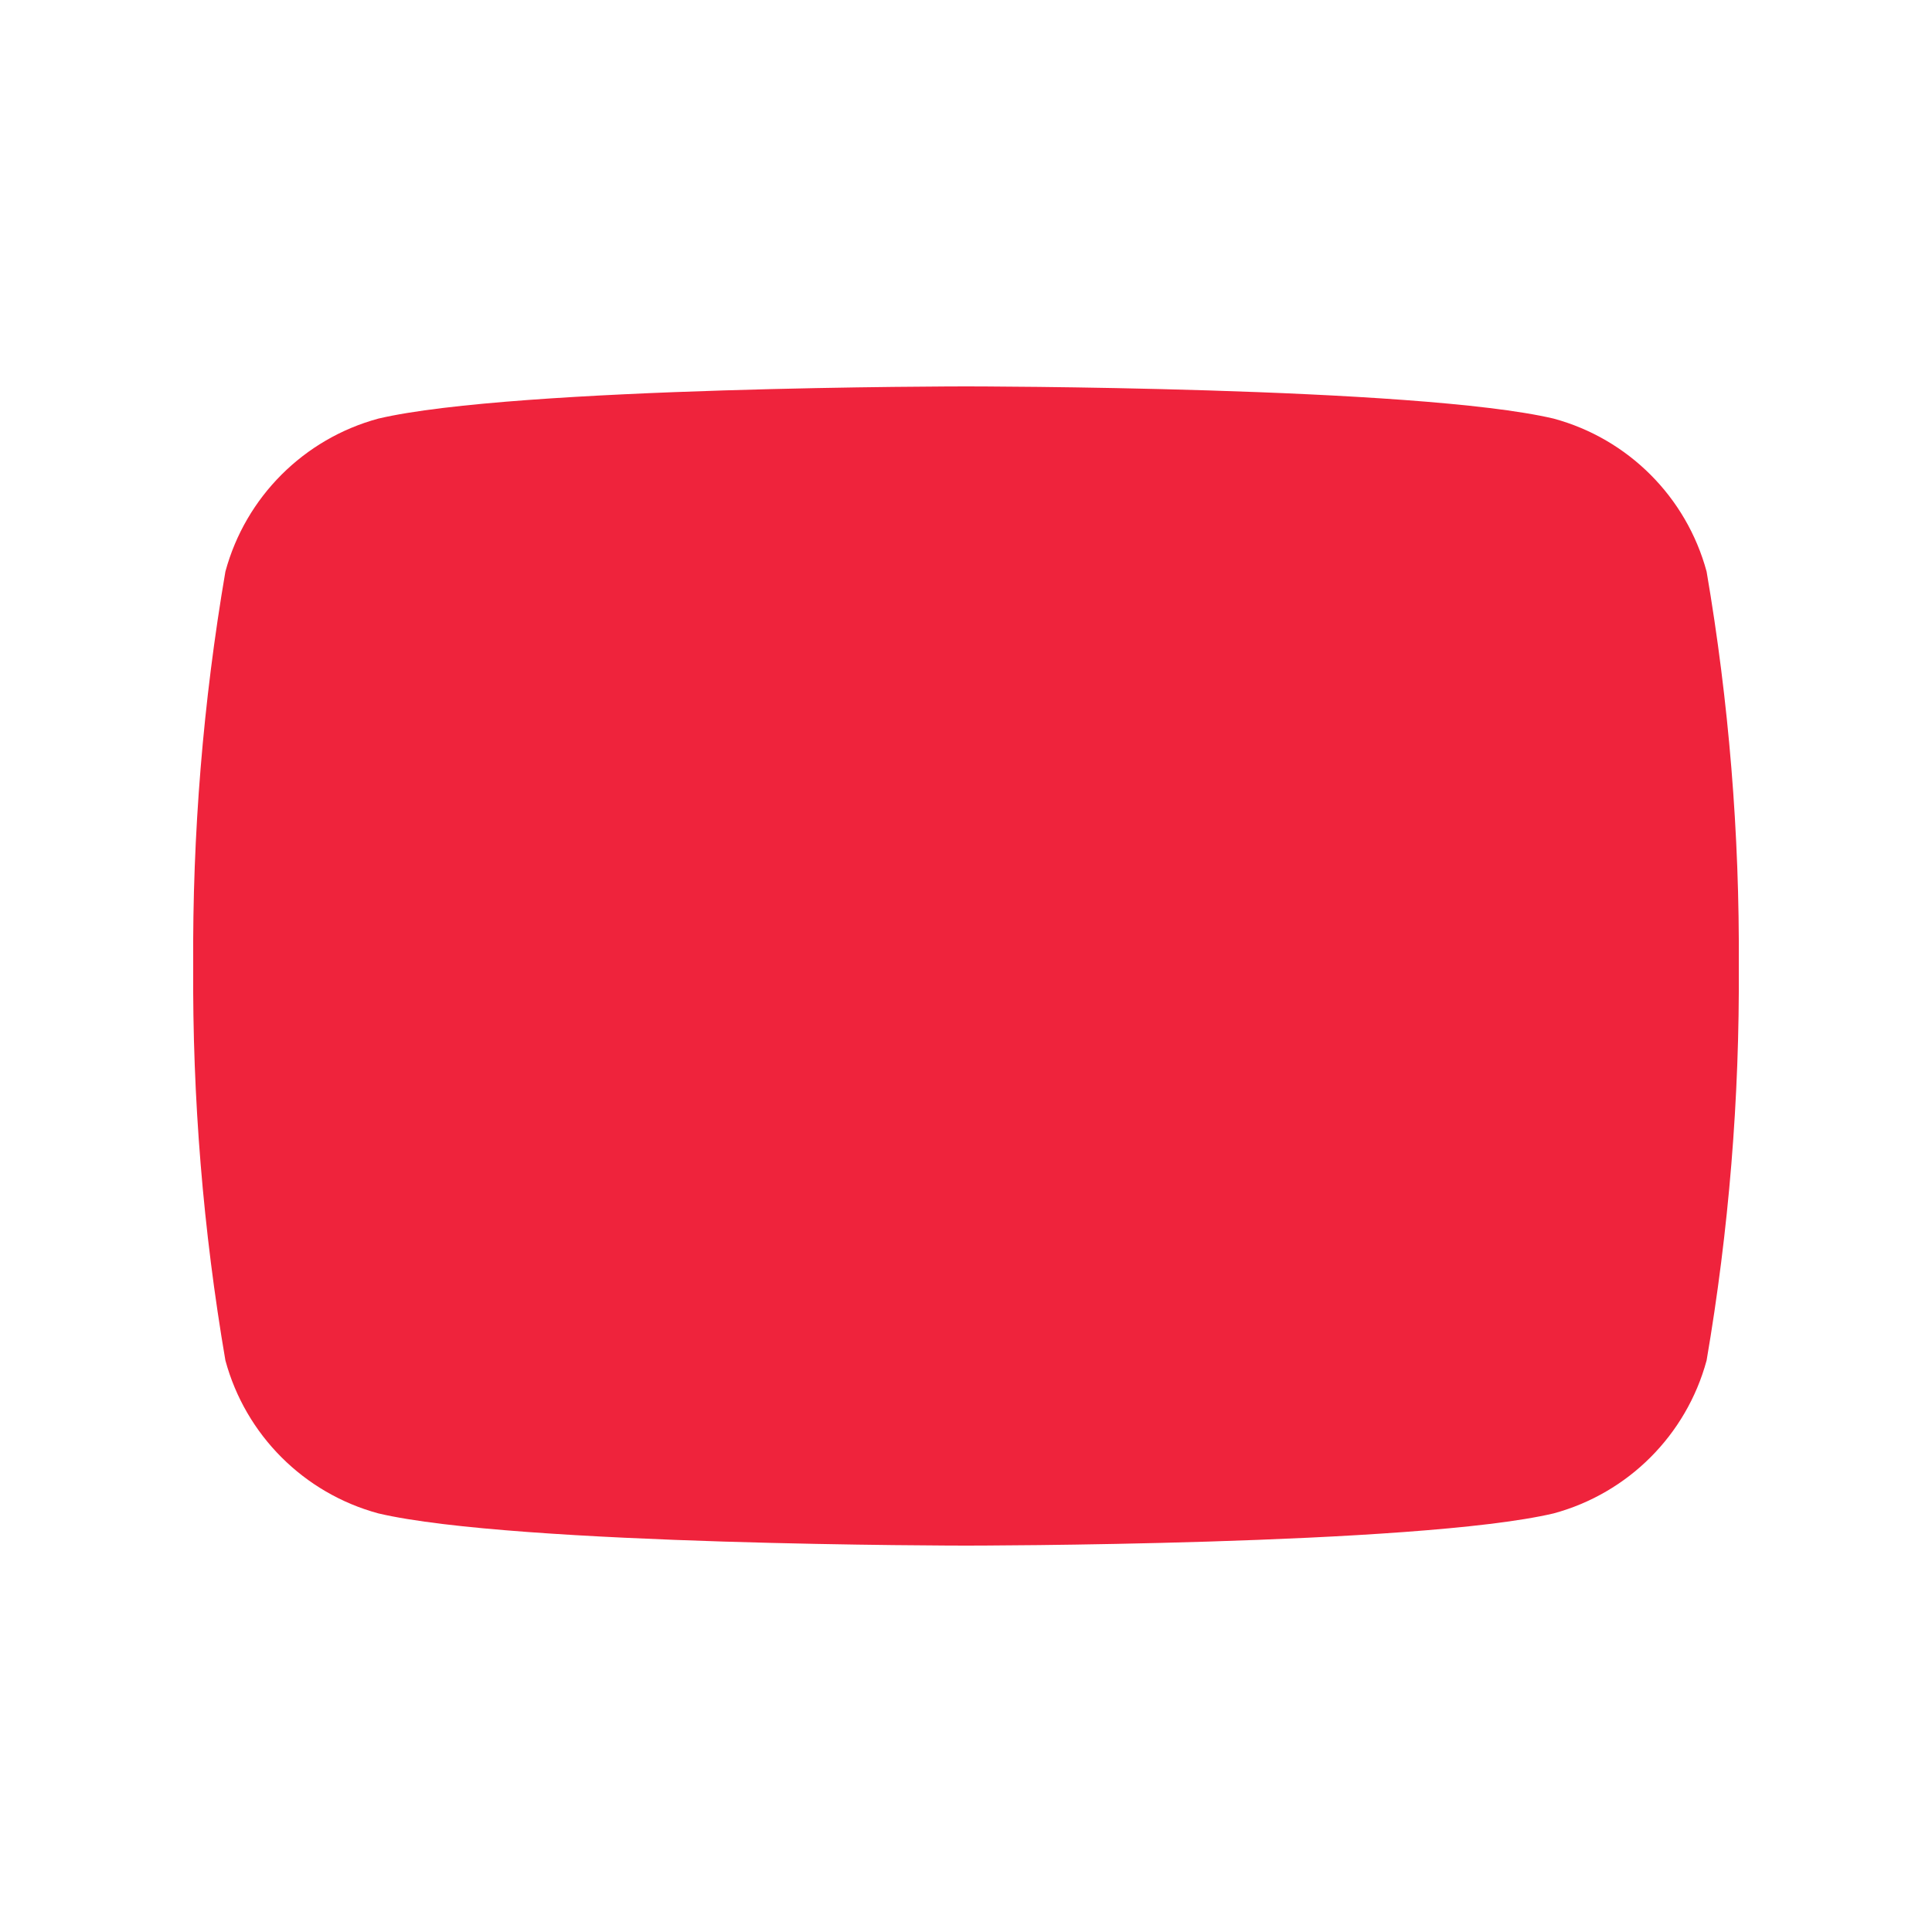
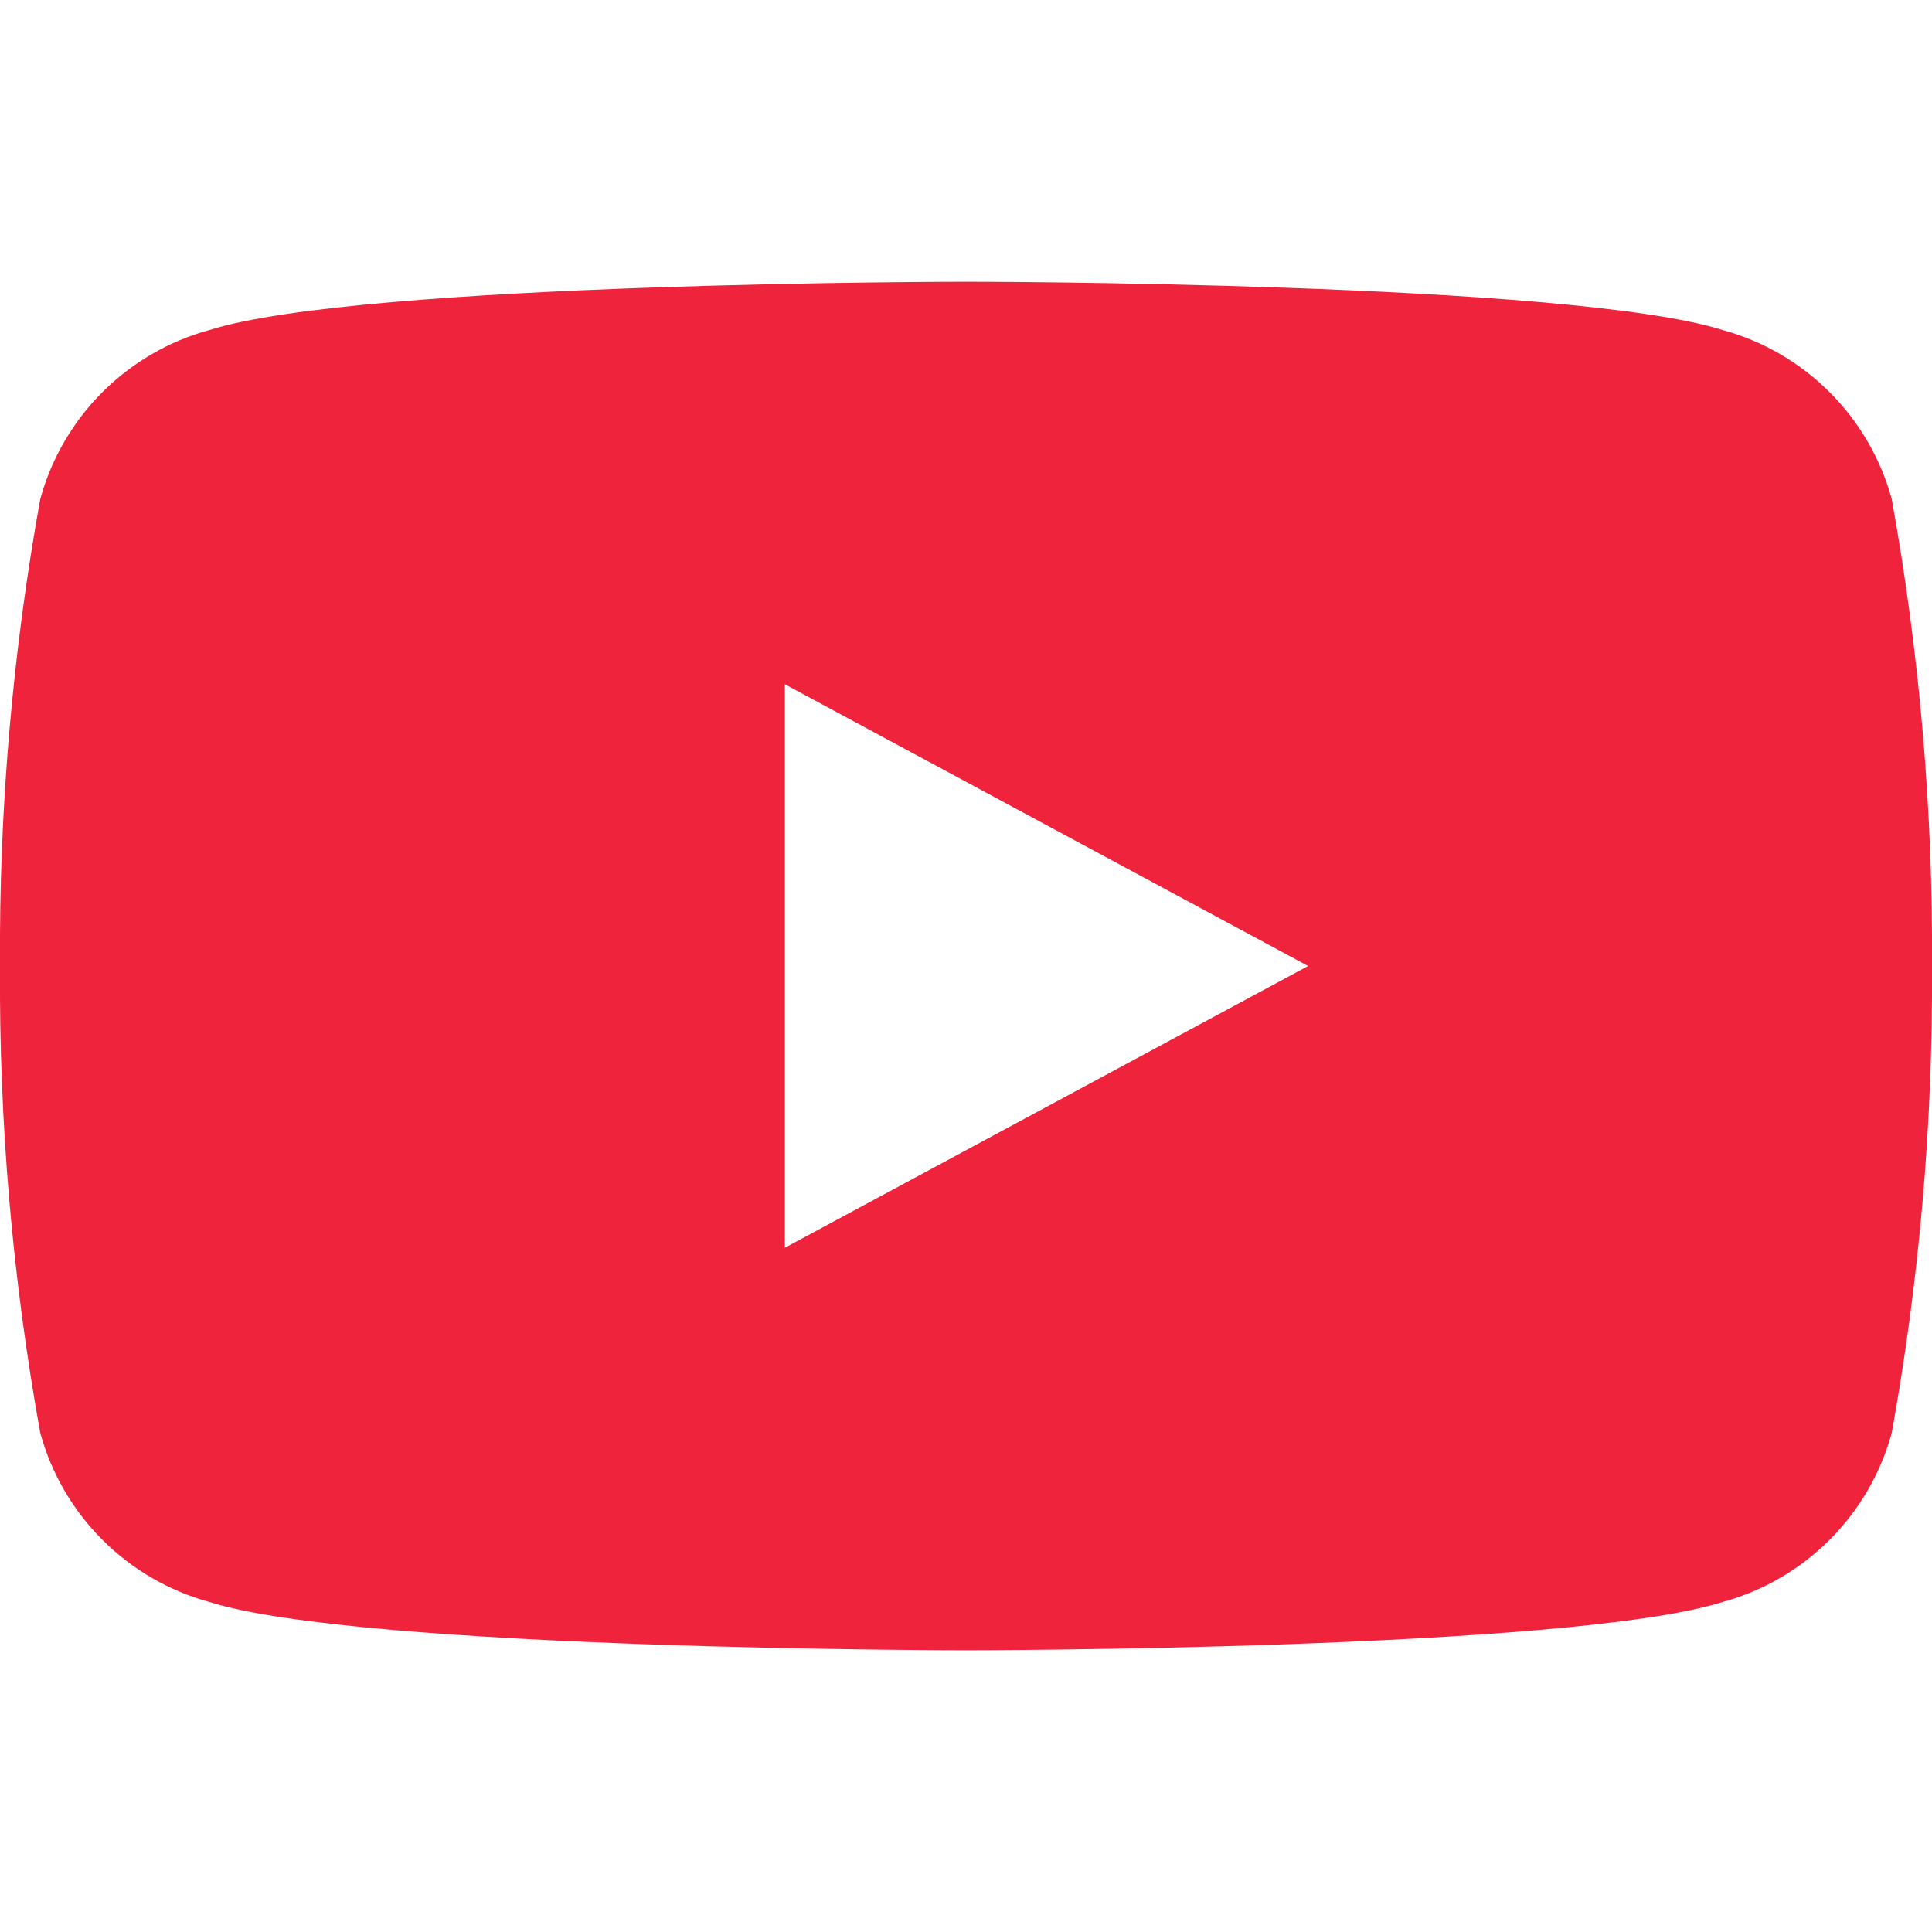
- <svg xmlns="http://www.w3.org/2000/svg" viewBox="0 0 24 24">
-   <path d="M21.2 7.1a2.7 2.7 0 0 0-1.9-1.9C17.6 4.8 12 4.8 12 4.8s-5.6 0-7.3.4A2.7 2.7 0 0 0 2.8 7.1a28 28 0 0 0-.4 4.9 28 28 0 0 0 .4 4.9 2.7 2.7 0 0 0 1.9 1.9c1.7.4 7.3.4 7.3.4s5.6 0 7.3-.4a2.7 2.7 0 0 0 1.9-1.9 28 28 0 0 0 .4-4.9 28 28 0 0 0-.4-4.9Z" fill="#ef233c" />
-   <path d="m10.2 15.2 5-3.2-5-3.2v6.4Z" fill="#ef233c" />
+ <svg xmlns="http://www.w3.org/2000/svg" viewBox="0 0 24 24" fill="none">
+   <path fill="#ef233c" d="M23.5 6.2a3 3 0 0 0-2.1-2.1C19.5 3.5 12 3.5 12 3.5s-7.5 0-9.4.6A3 3 0 0 0 .5 6.2 31.5 31.5 0 0 0 0 12a31.5 31.5 0 0 0 .5 5.8 3 3 0 0 0 2.1 2.1c1.9.6 9.4.6 9.4.6s7.5 0 9.4-.6a3 3 0 0 0 2.1-2.1A31.5 31.5 0 0 0 24 12a31.5 31.5 0 0 0-.5-5.8zM9.75 15.5v-7l6.5 3.5-6.5 3.5z" />
</svg>
